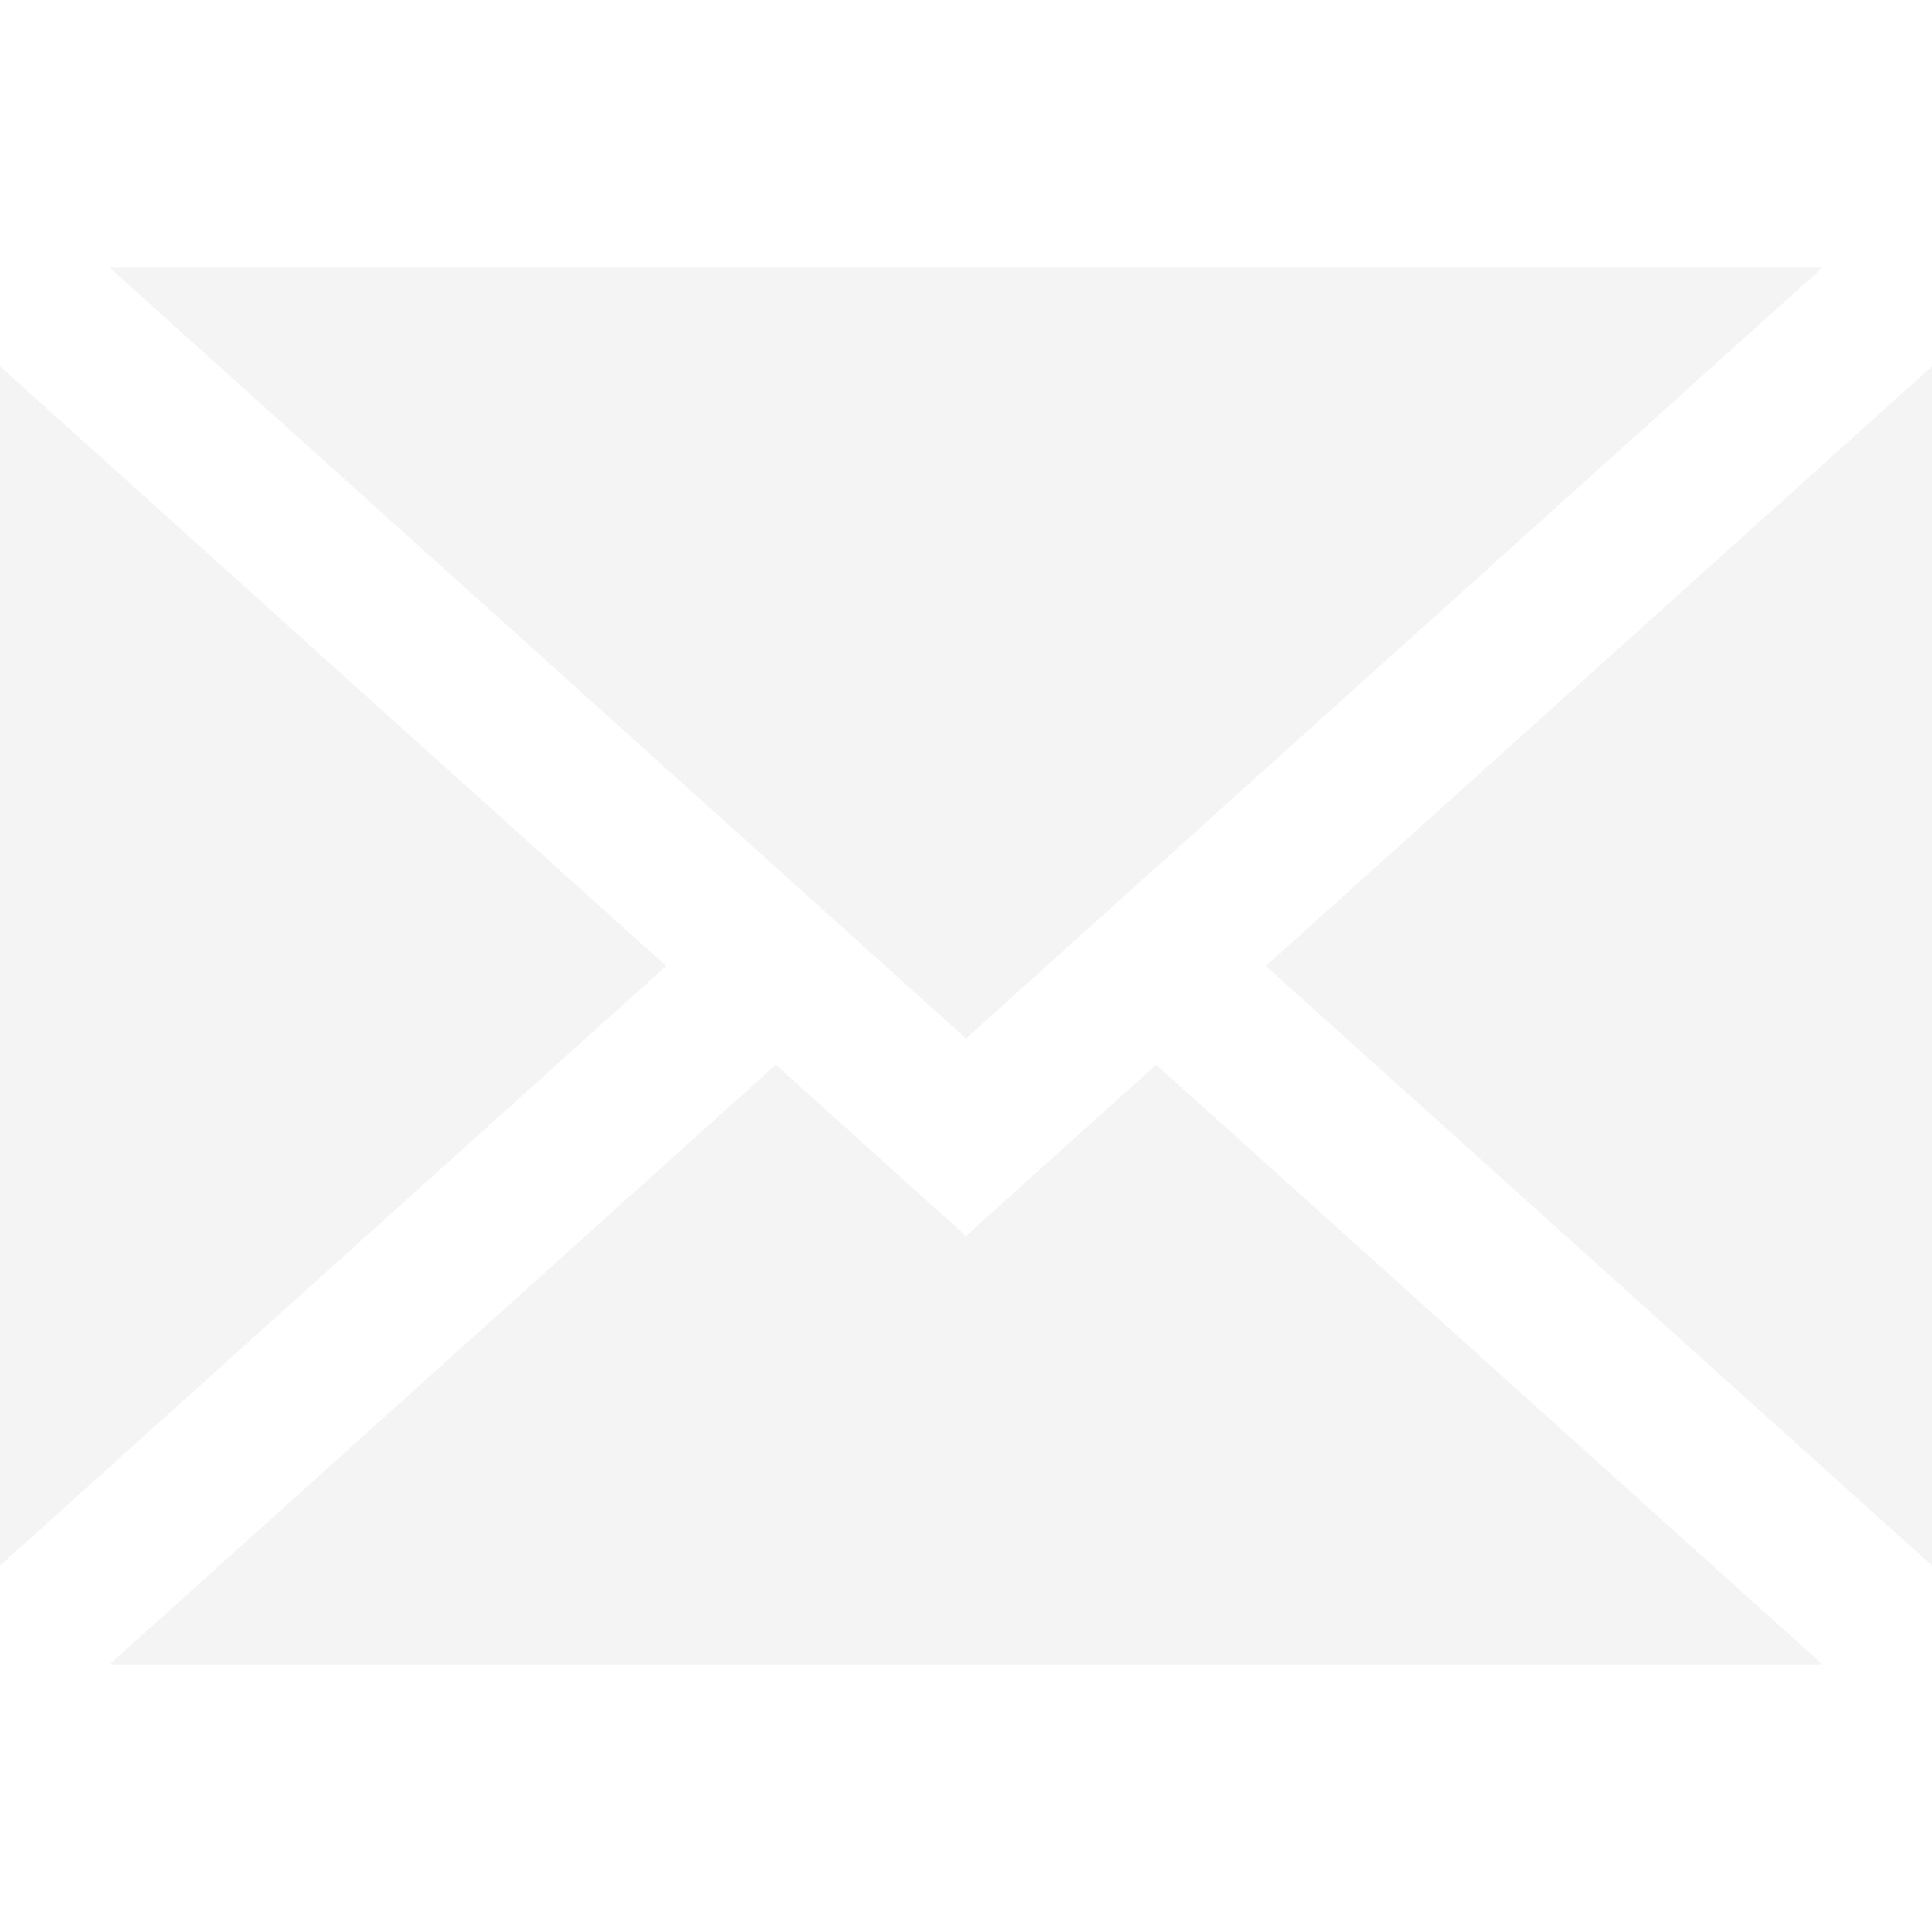
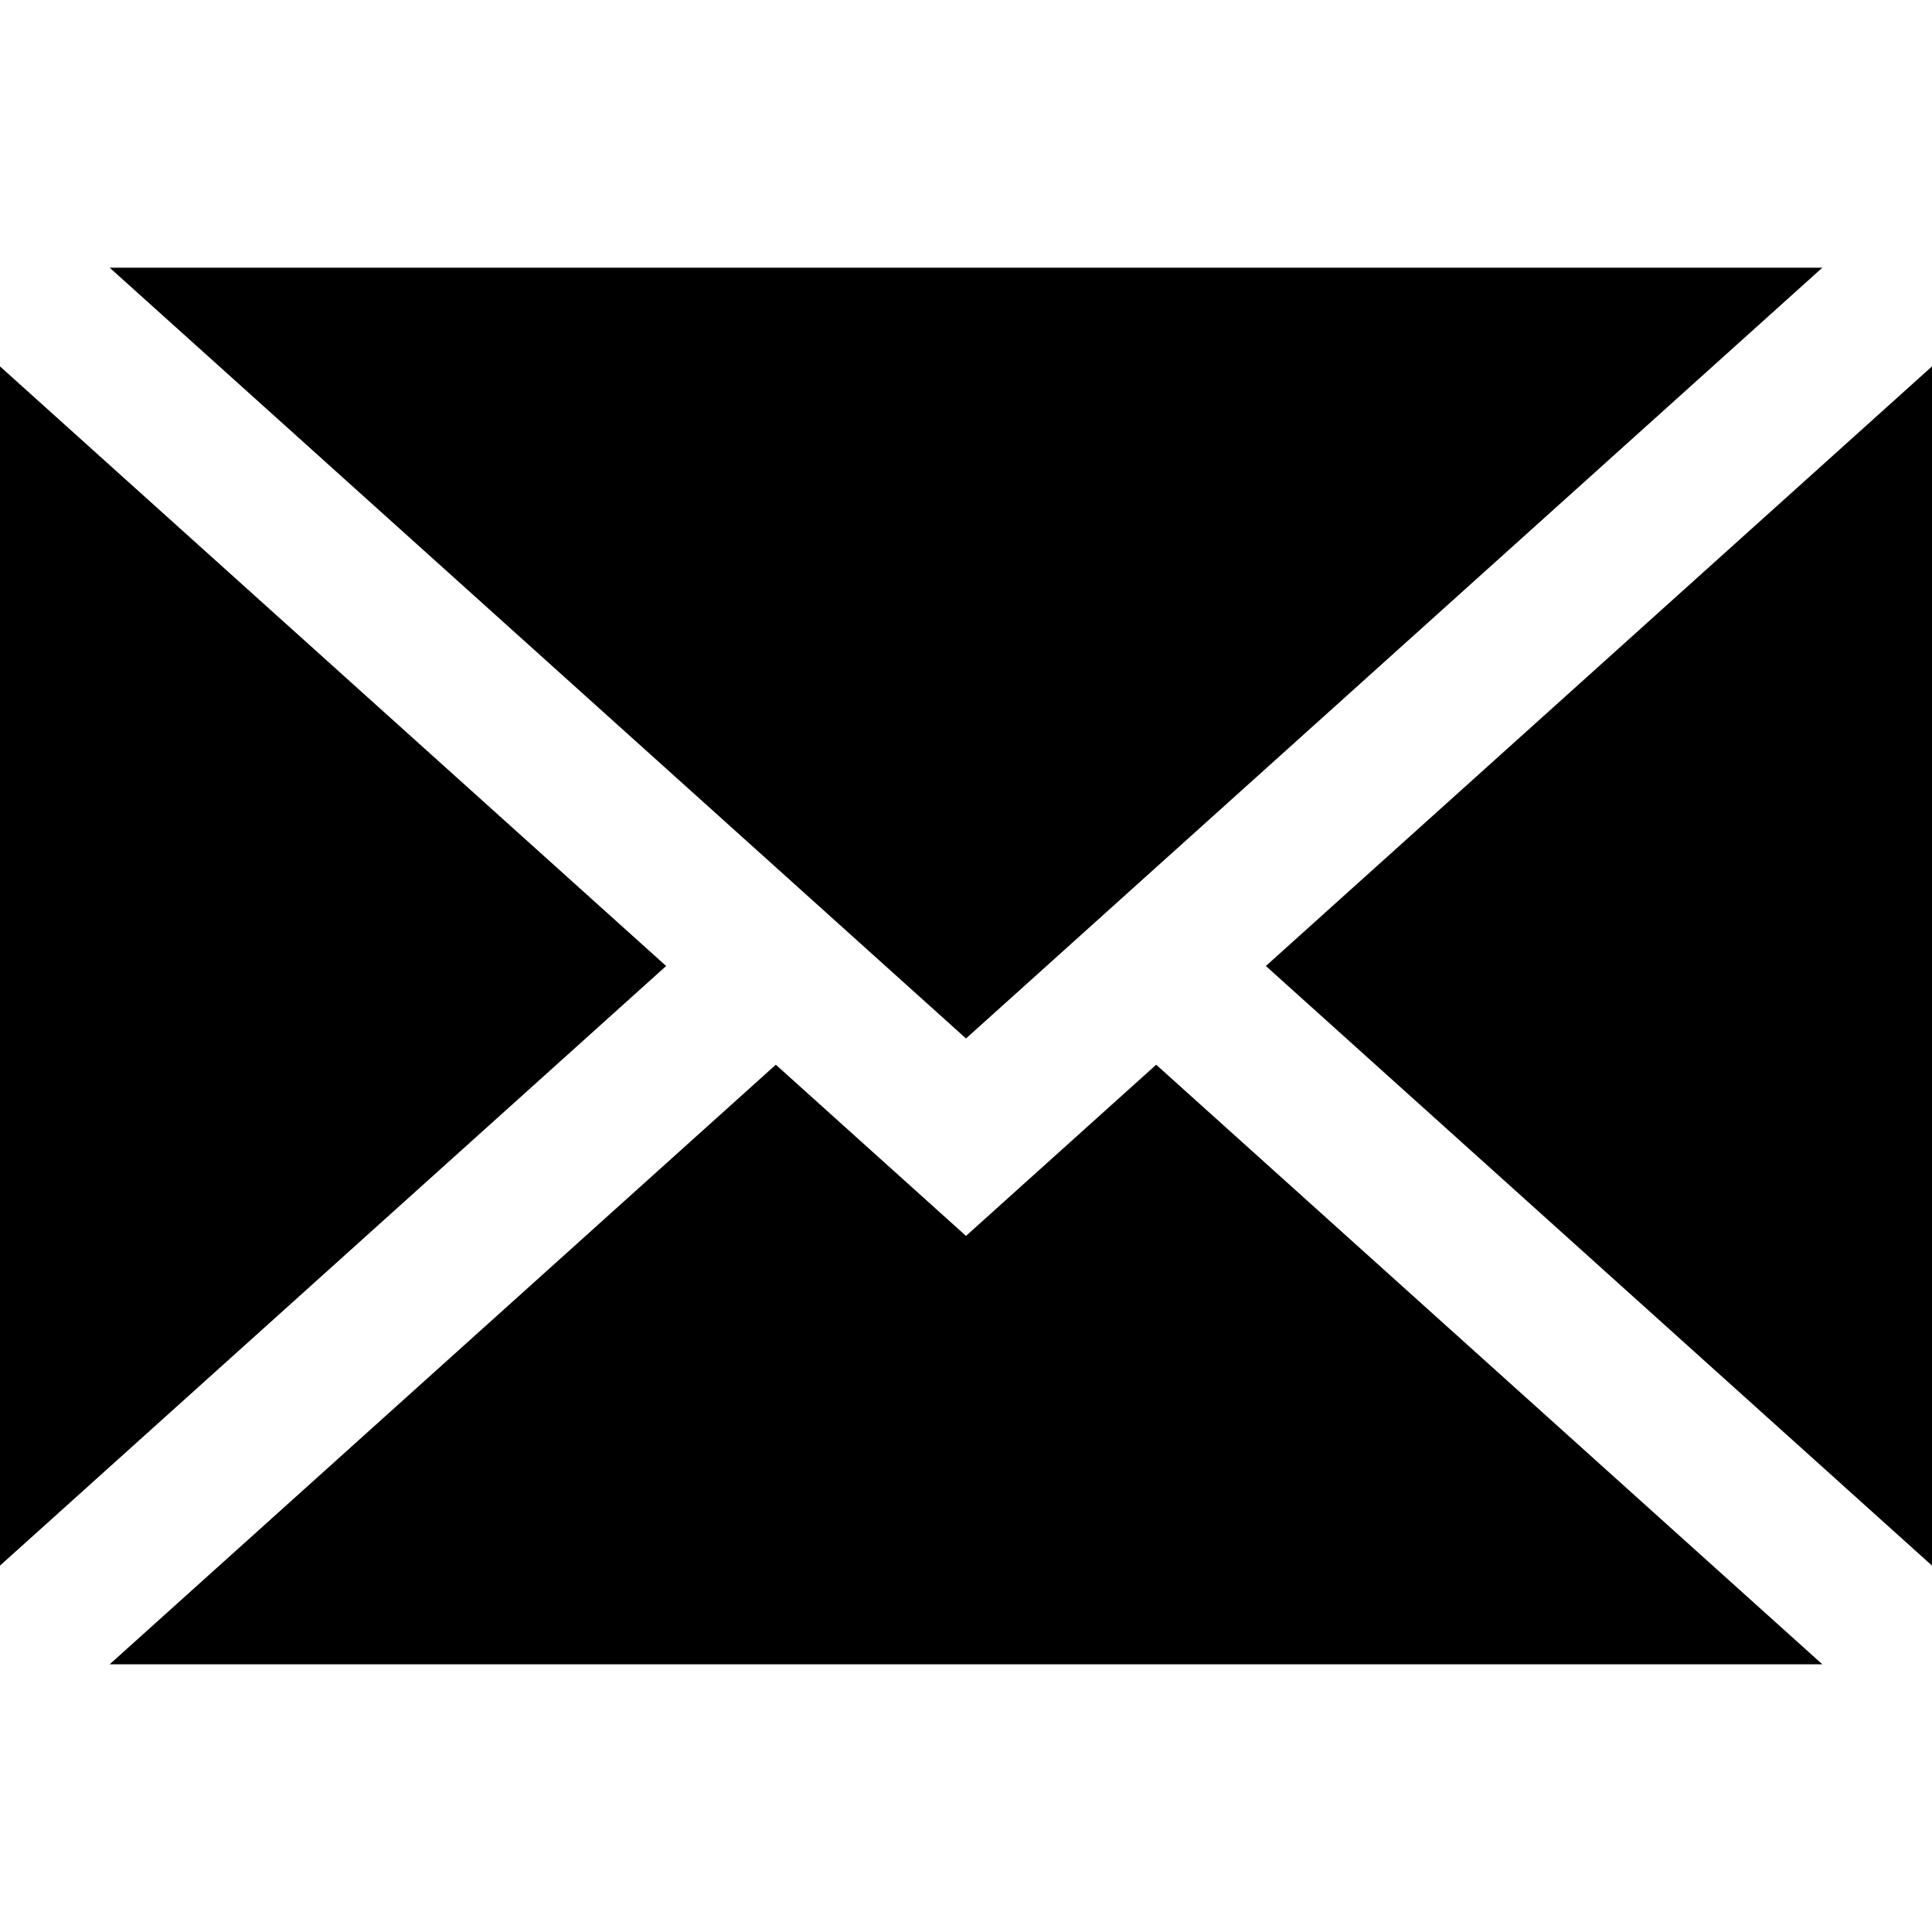
- <svg xmlns="http://www.w3.org/2000/svg" version="1.1" id="Layer_1" x="0px" y="0px" viewBox="0 0 395 395" fill="#f4f4f4" style="enable-background:new 0 0 395 395;" xml:space="preserve">
+ <svg xmlns="http://www.w3.org/2000/svg" version="1.1" id="Layer_1" x="0px" y="0px" viewBox="0 0 395 395" style="enable-background:new 0 0 395 395;" xml:space="preserve">
  <g>
    <polygon points="395,320.089 395,74.911 258.806,197.5  " />
    <polygon points="197.5,252.682 158.616,217.682 22.421,340.271 372.579,340.271 236.384,217.682  " />
    <polygon points="372.579,54.729 22.421,54.729 197.5,212.318  " />
    <polygon points="0,74.911 0,320.089 136.194,197.5  " />
  </g>
  <g>
</g>
  <g>
</g>
  <g>
</g>
  <g>
</g>
  <g>
</g>
  <g>
</g>
  <g>
</g>
  <g>
</g>
  <g>
</g>
  <g>
</g>
  <g>
</g>
  <g>
</g>
  <g>
</g>
  <g>
</g>
  <g>
</g>
</svg>
